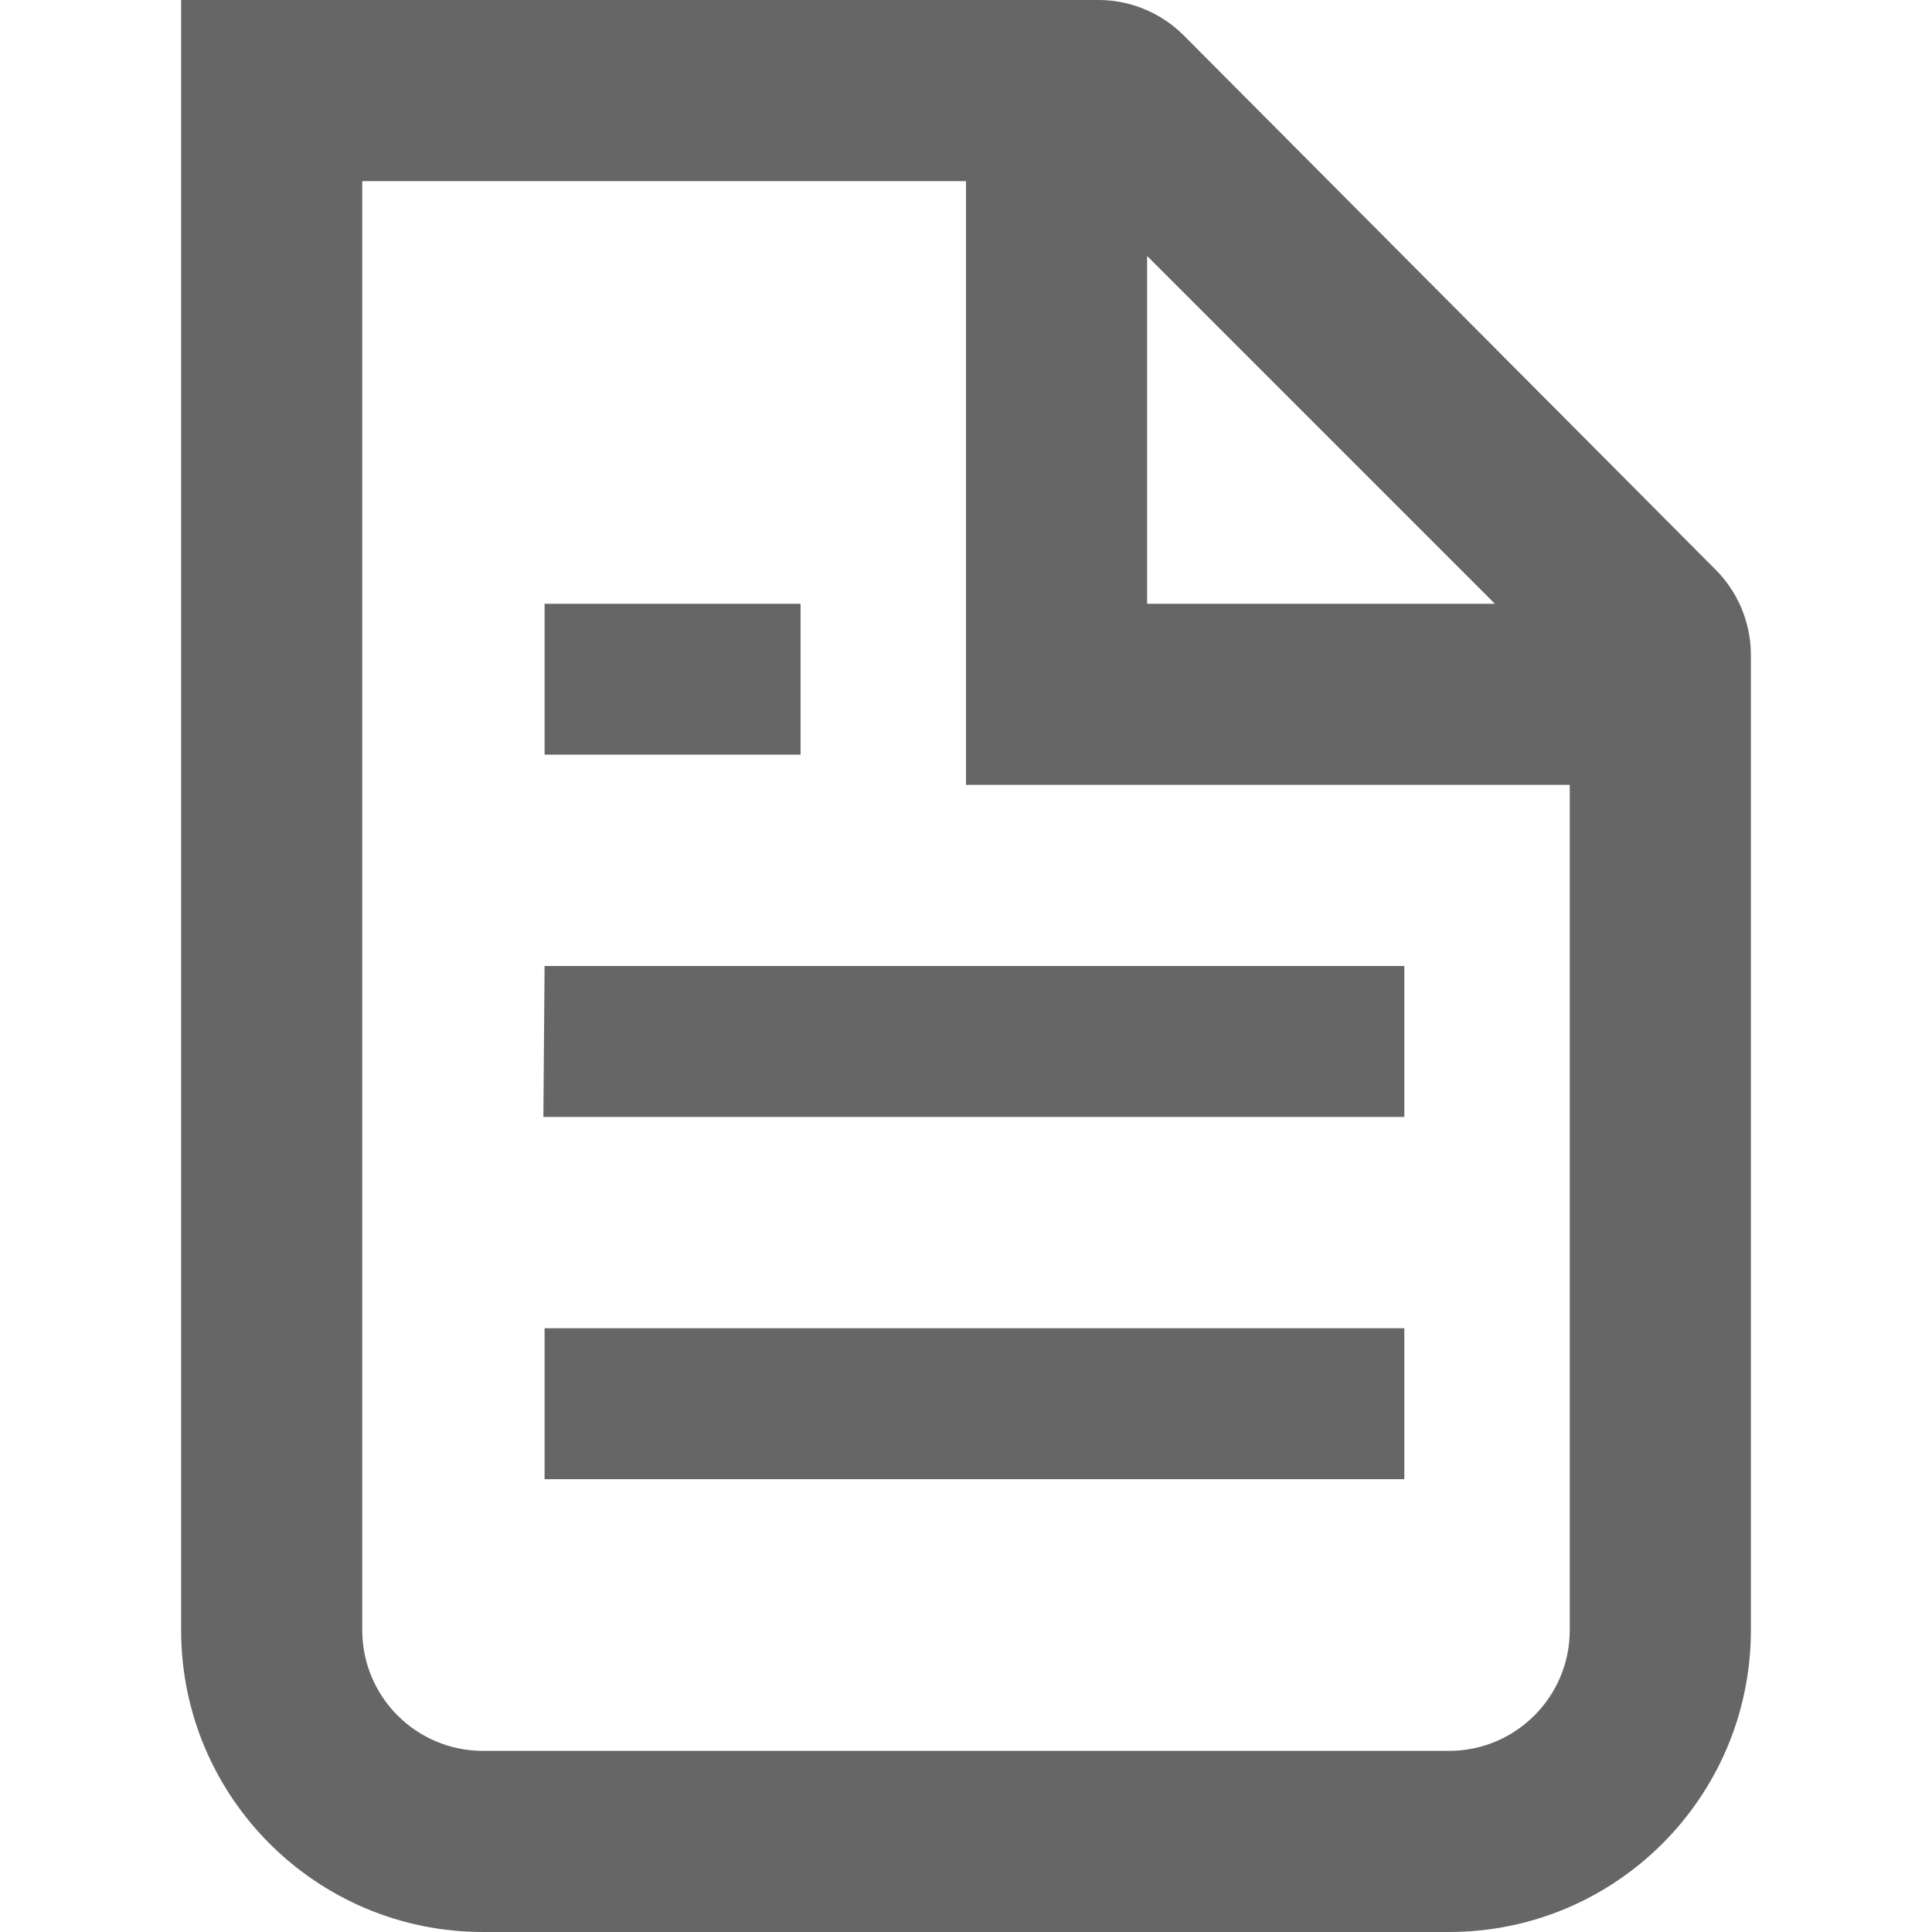
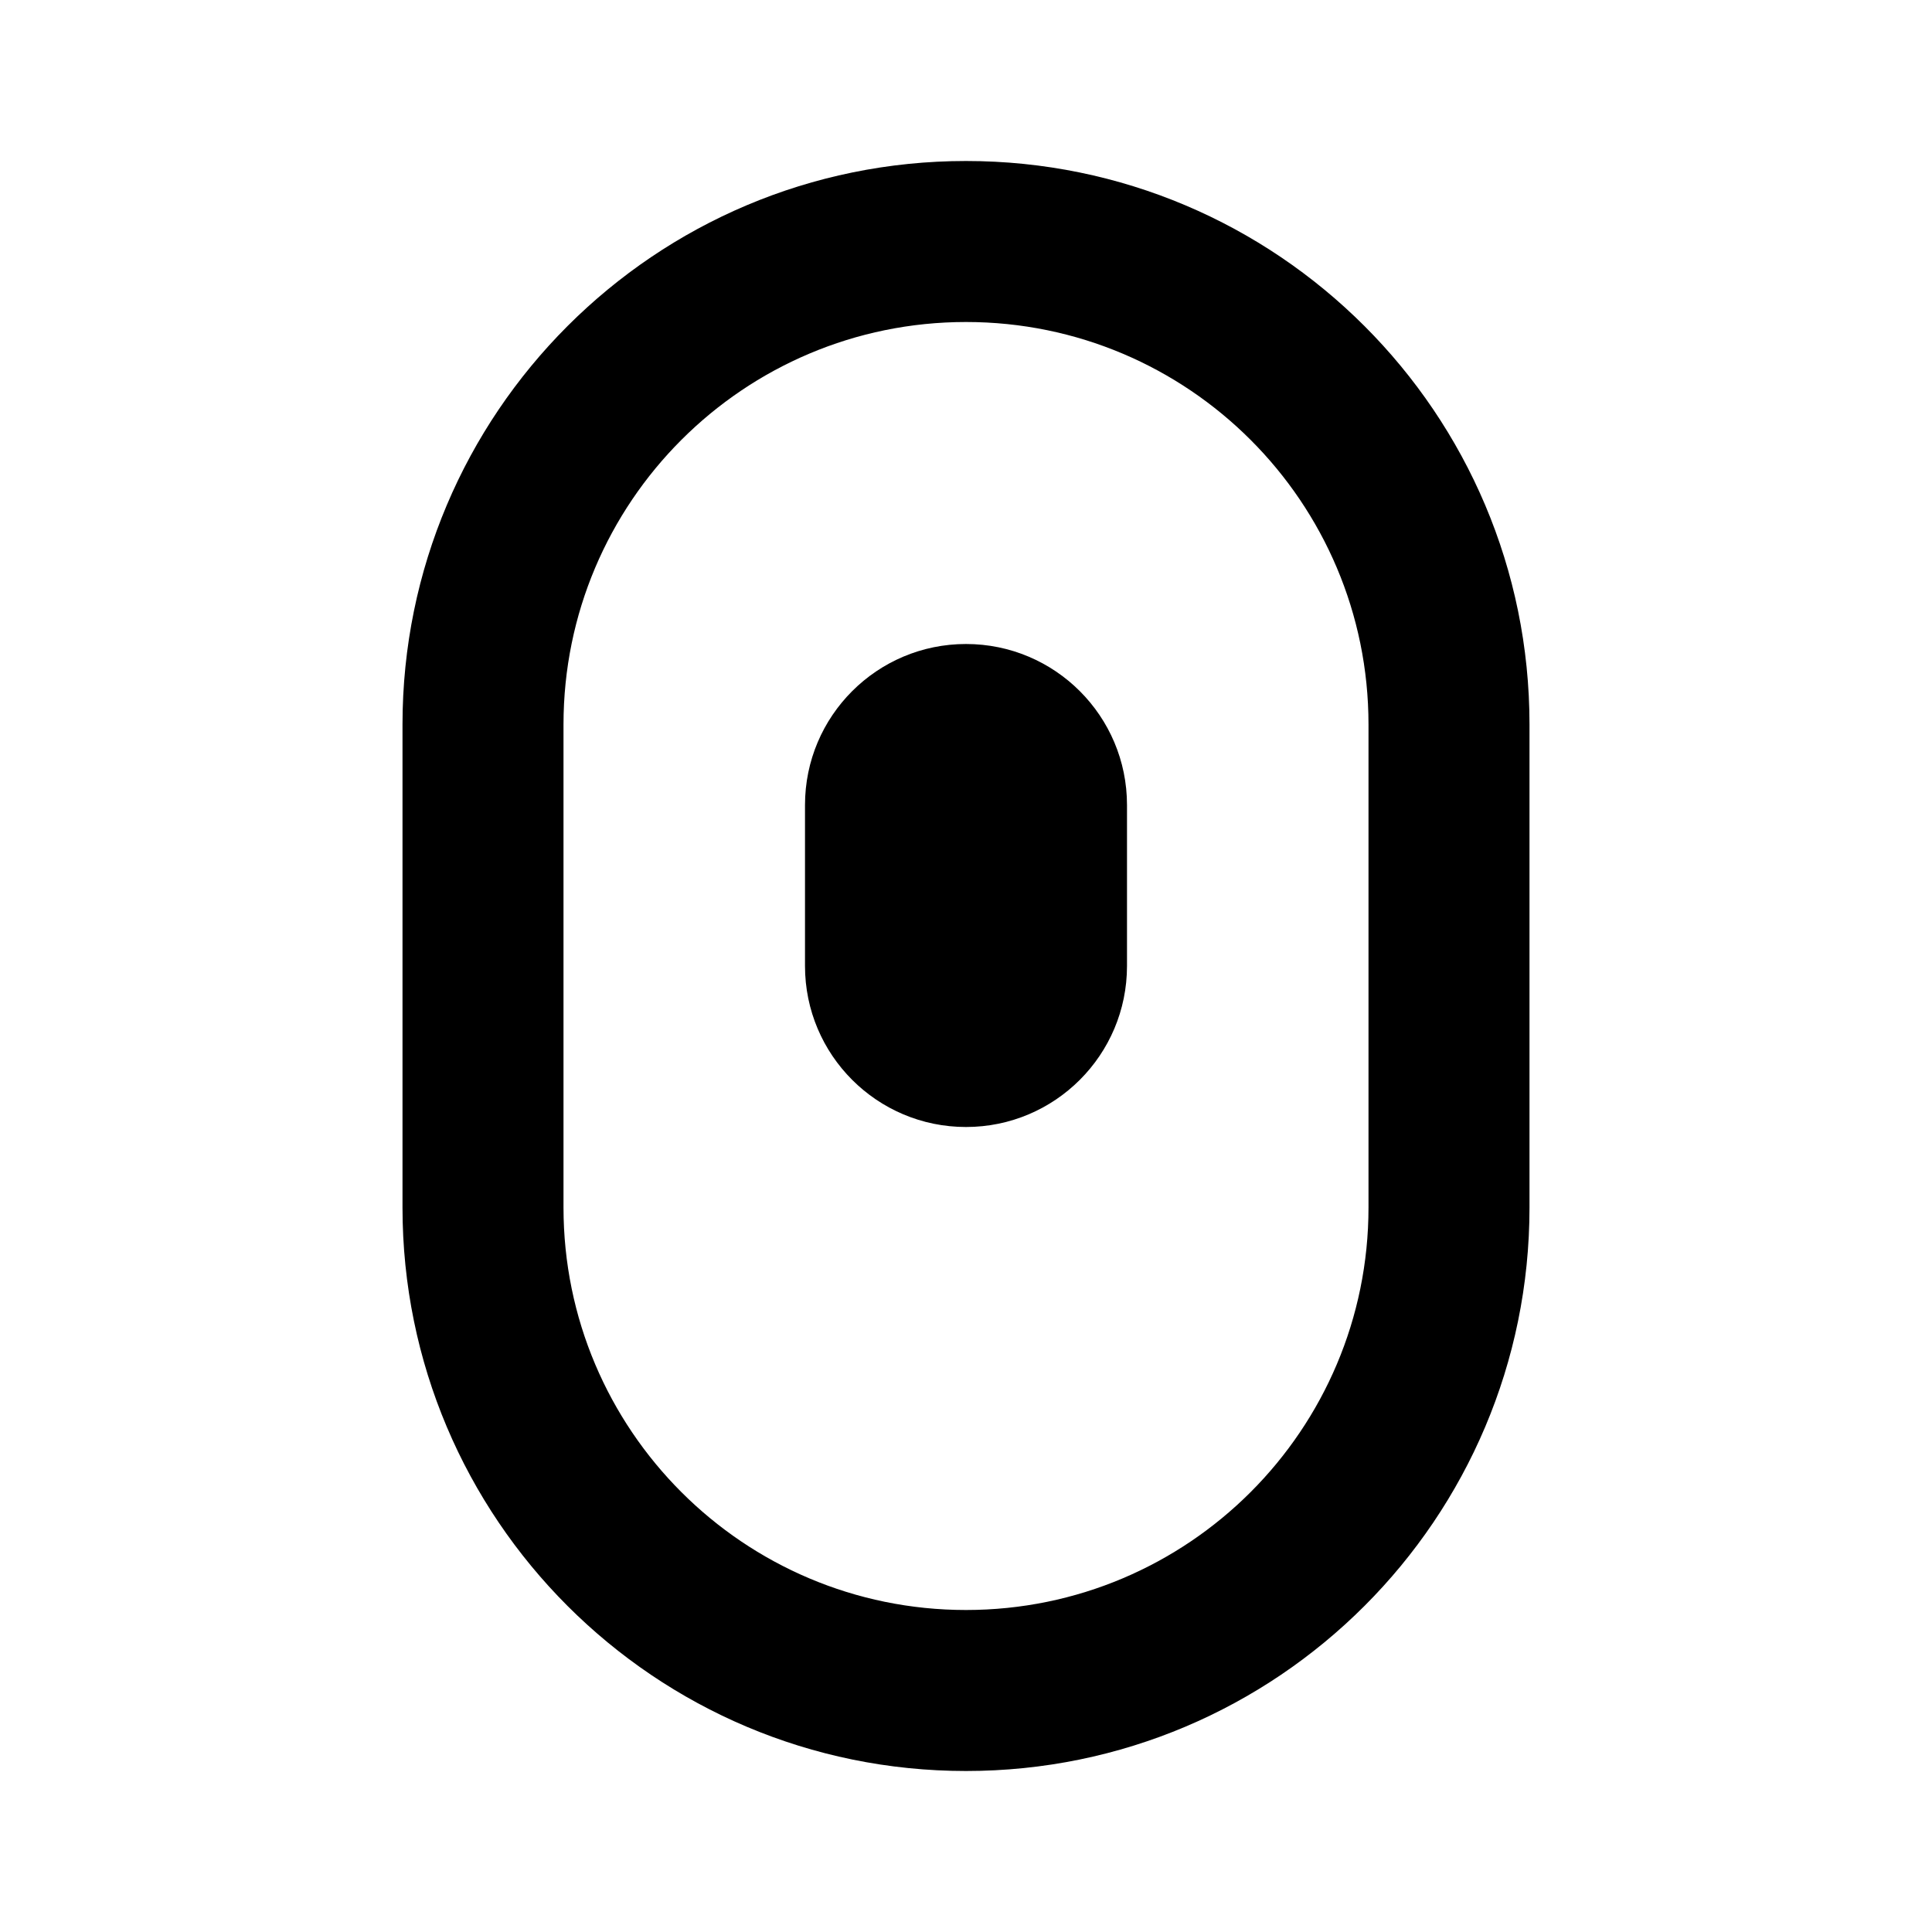
- <svg xmlns="http://www.w3.org/2000/svg" fill="none" viewBox="0 0 16 16">
-   <path d="M14.5 13.5V5.41a1 1 0 0 0-.3-.7L9.8.29A1 1 0 0 0 9.08 0H1.5v13.5A2.5 2.5 0 0 0 4 16h8a2.5 2.5 0 0 0 2.5-2.5m-1.5 0v-7H8v-5H3v12a1 1 0 0 0 1 1h8a1 1 0 0 0 1-1M9.5 5V2.12L12.38 5zM5.13 5h-.62v1.25h2.12V5zm-.62 3h7.12v1.25H4.5zm.62 3h-.62v1.25h7.12V11z" clip-rule="evenodd" fill="#666" fill-rule="evenodd" />
+ <svg xmlns="http://www.w3.org/2000/svg" viewBox="0 0 24 24" fill="currentColor" class="w-6 h-6">
+   <path d="M12 2a7 7 0 0 1 7 7v6a7 7 0 0 1-14 0V9a7 7 0 0 1 7-7zm0 2a5 5 0 0 0-5 5v6a5 5 0 0 0 10 0V9a5 5 0 0 0-5-5z" />
+   <path d="M12 14a2 2 0 0 1-2-2v-2a2 2 0 0 1 4 0v2a2 2 0 0 1-2 2z" />
</svg>
